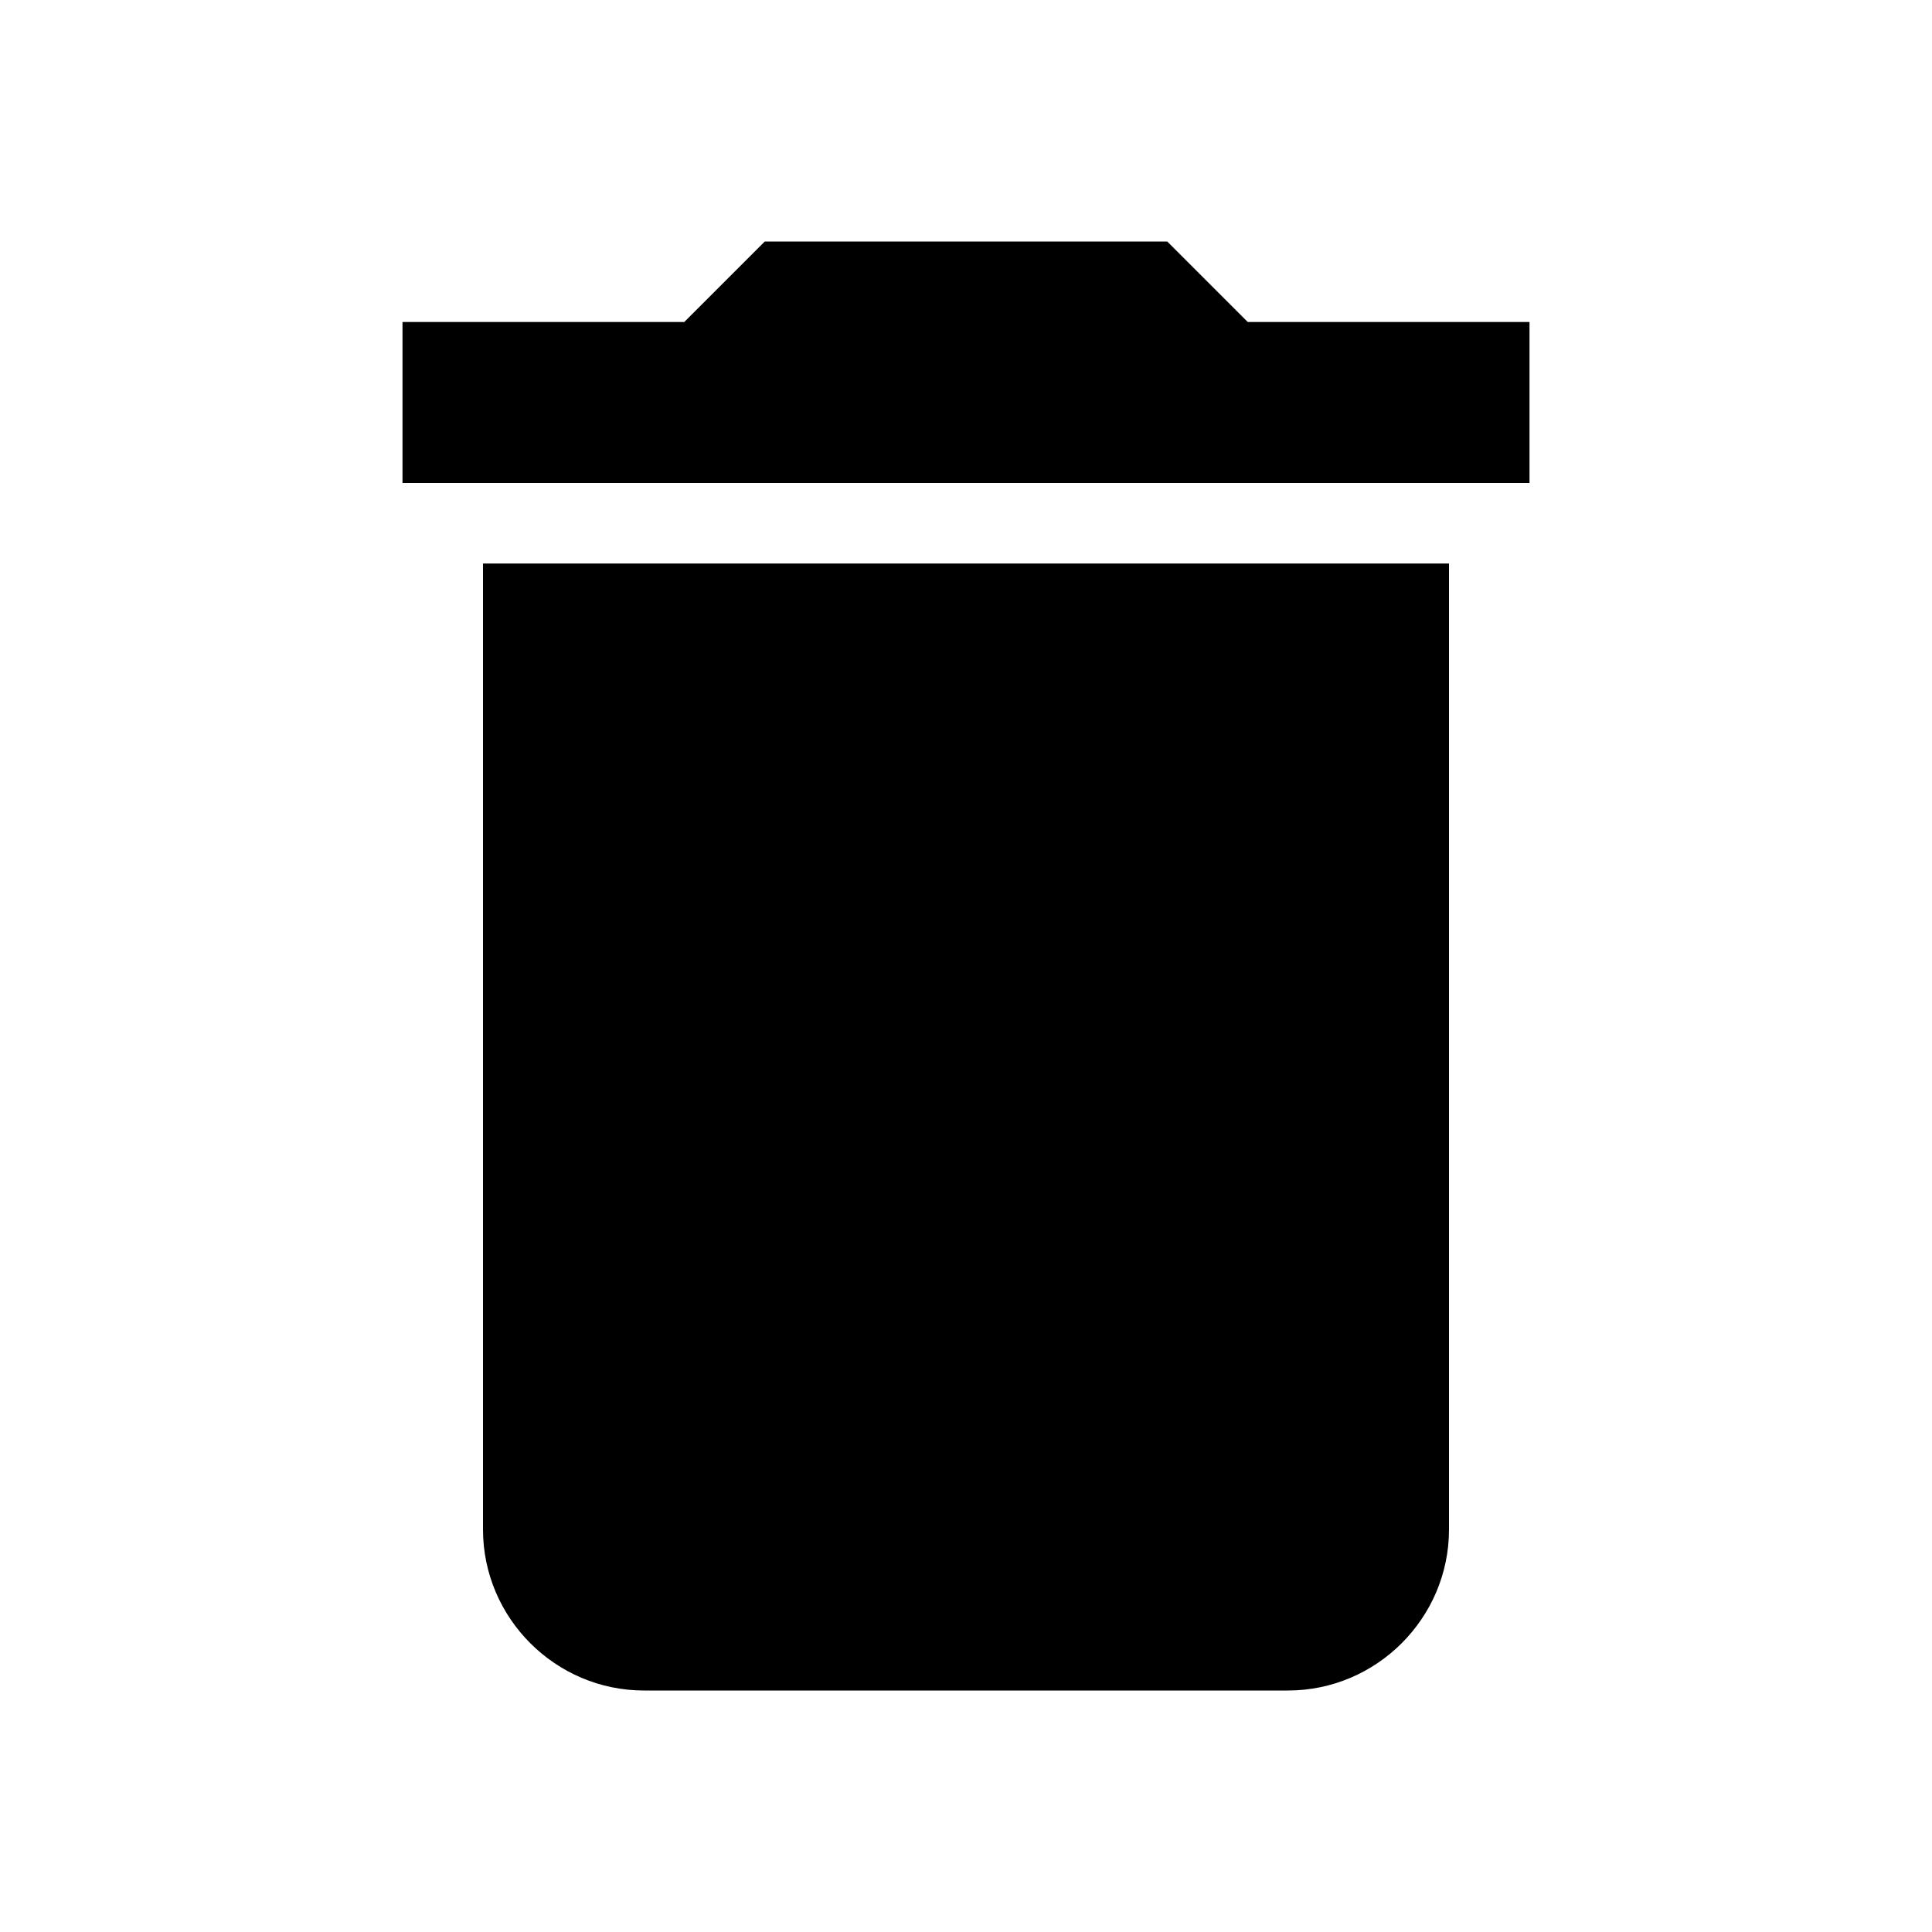
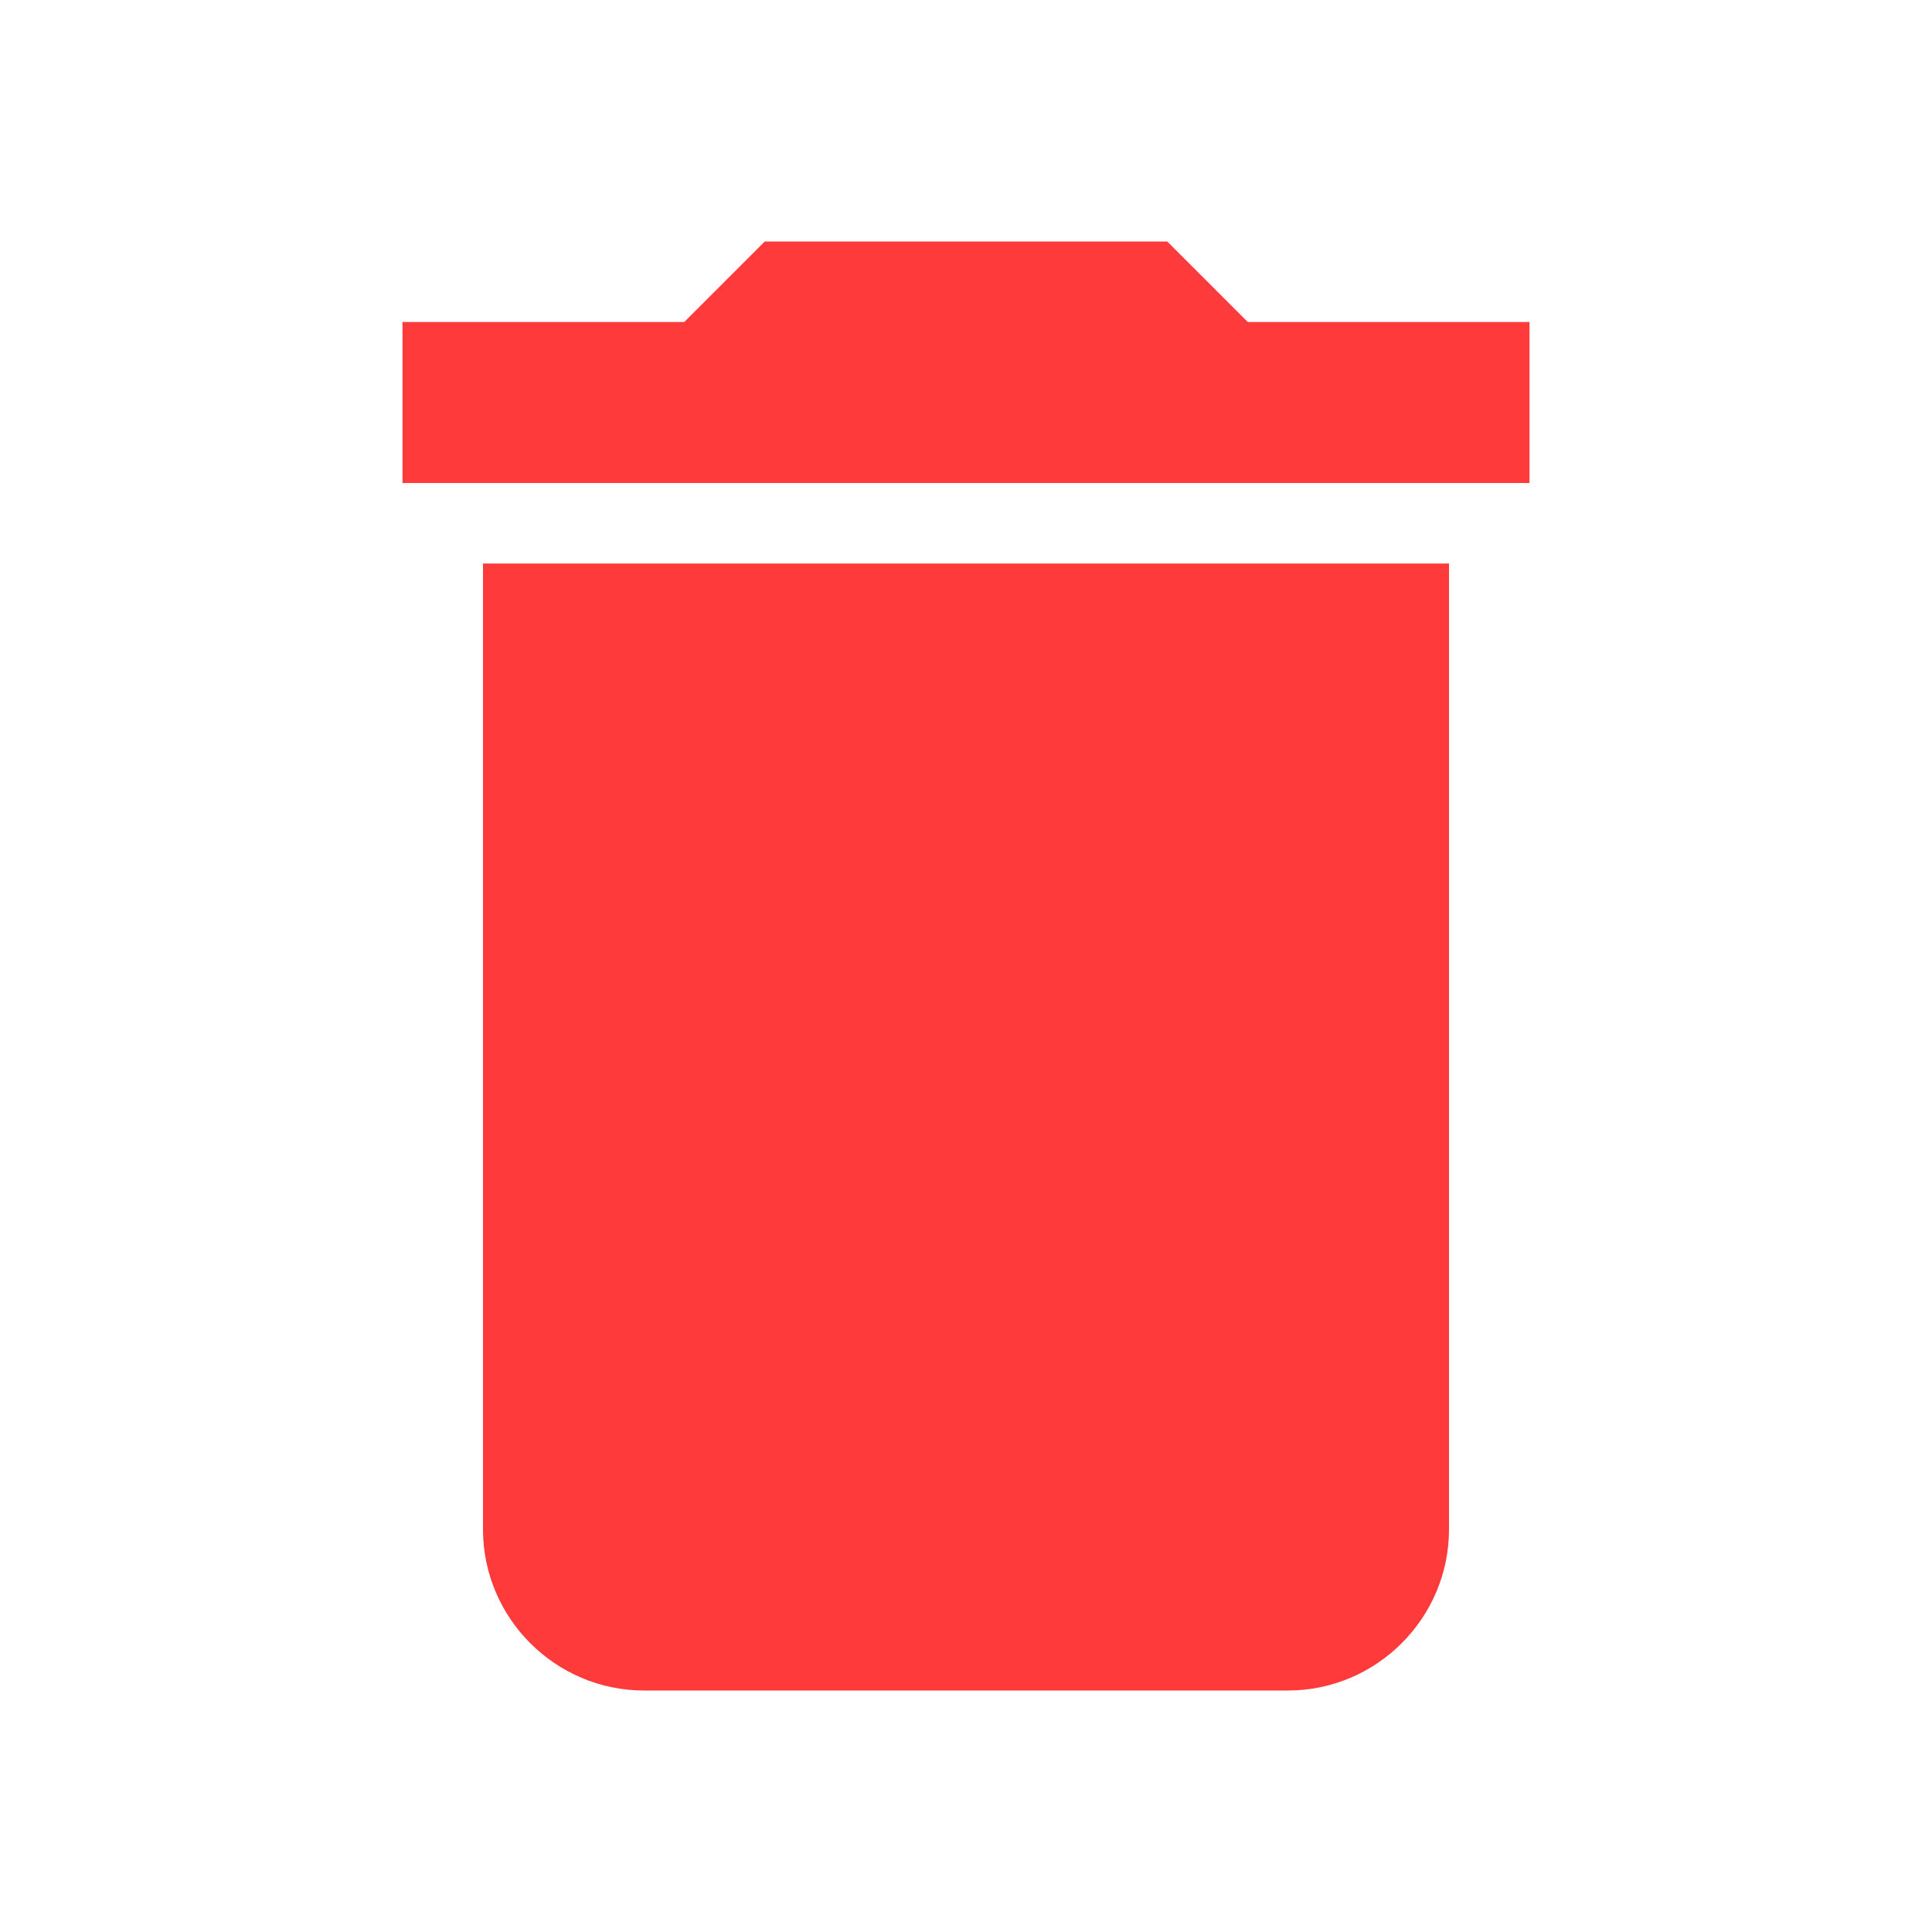
- <svg xmlns="http://www.w3.org/2000/svg" fill="#000000" height="48" viewBox="0 0 24 24" width="48">
+ <svg xmlns="http://www.w3.org/2000/svg" fill="#ff3a3b" height="48" viewBox="0 0 24 24" width="48">
  <path d="M6 19c0 1.1.9 2 2 2h8c1.1 0 2-.9 2-2V7H6v12zM19 4h-3.5l-1-1h-5l-1 1H5v2h14V4z" />
  <path d="M0 0h24v24H0z" fill="none" />
</svg>
